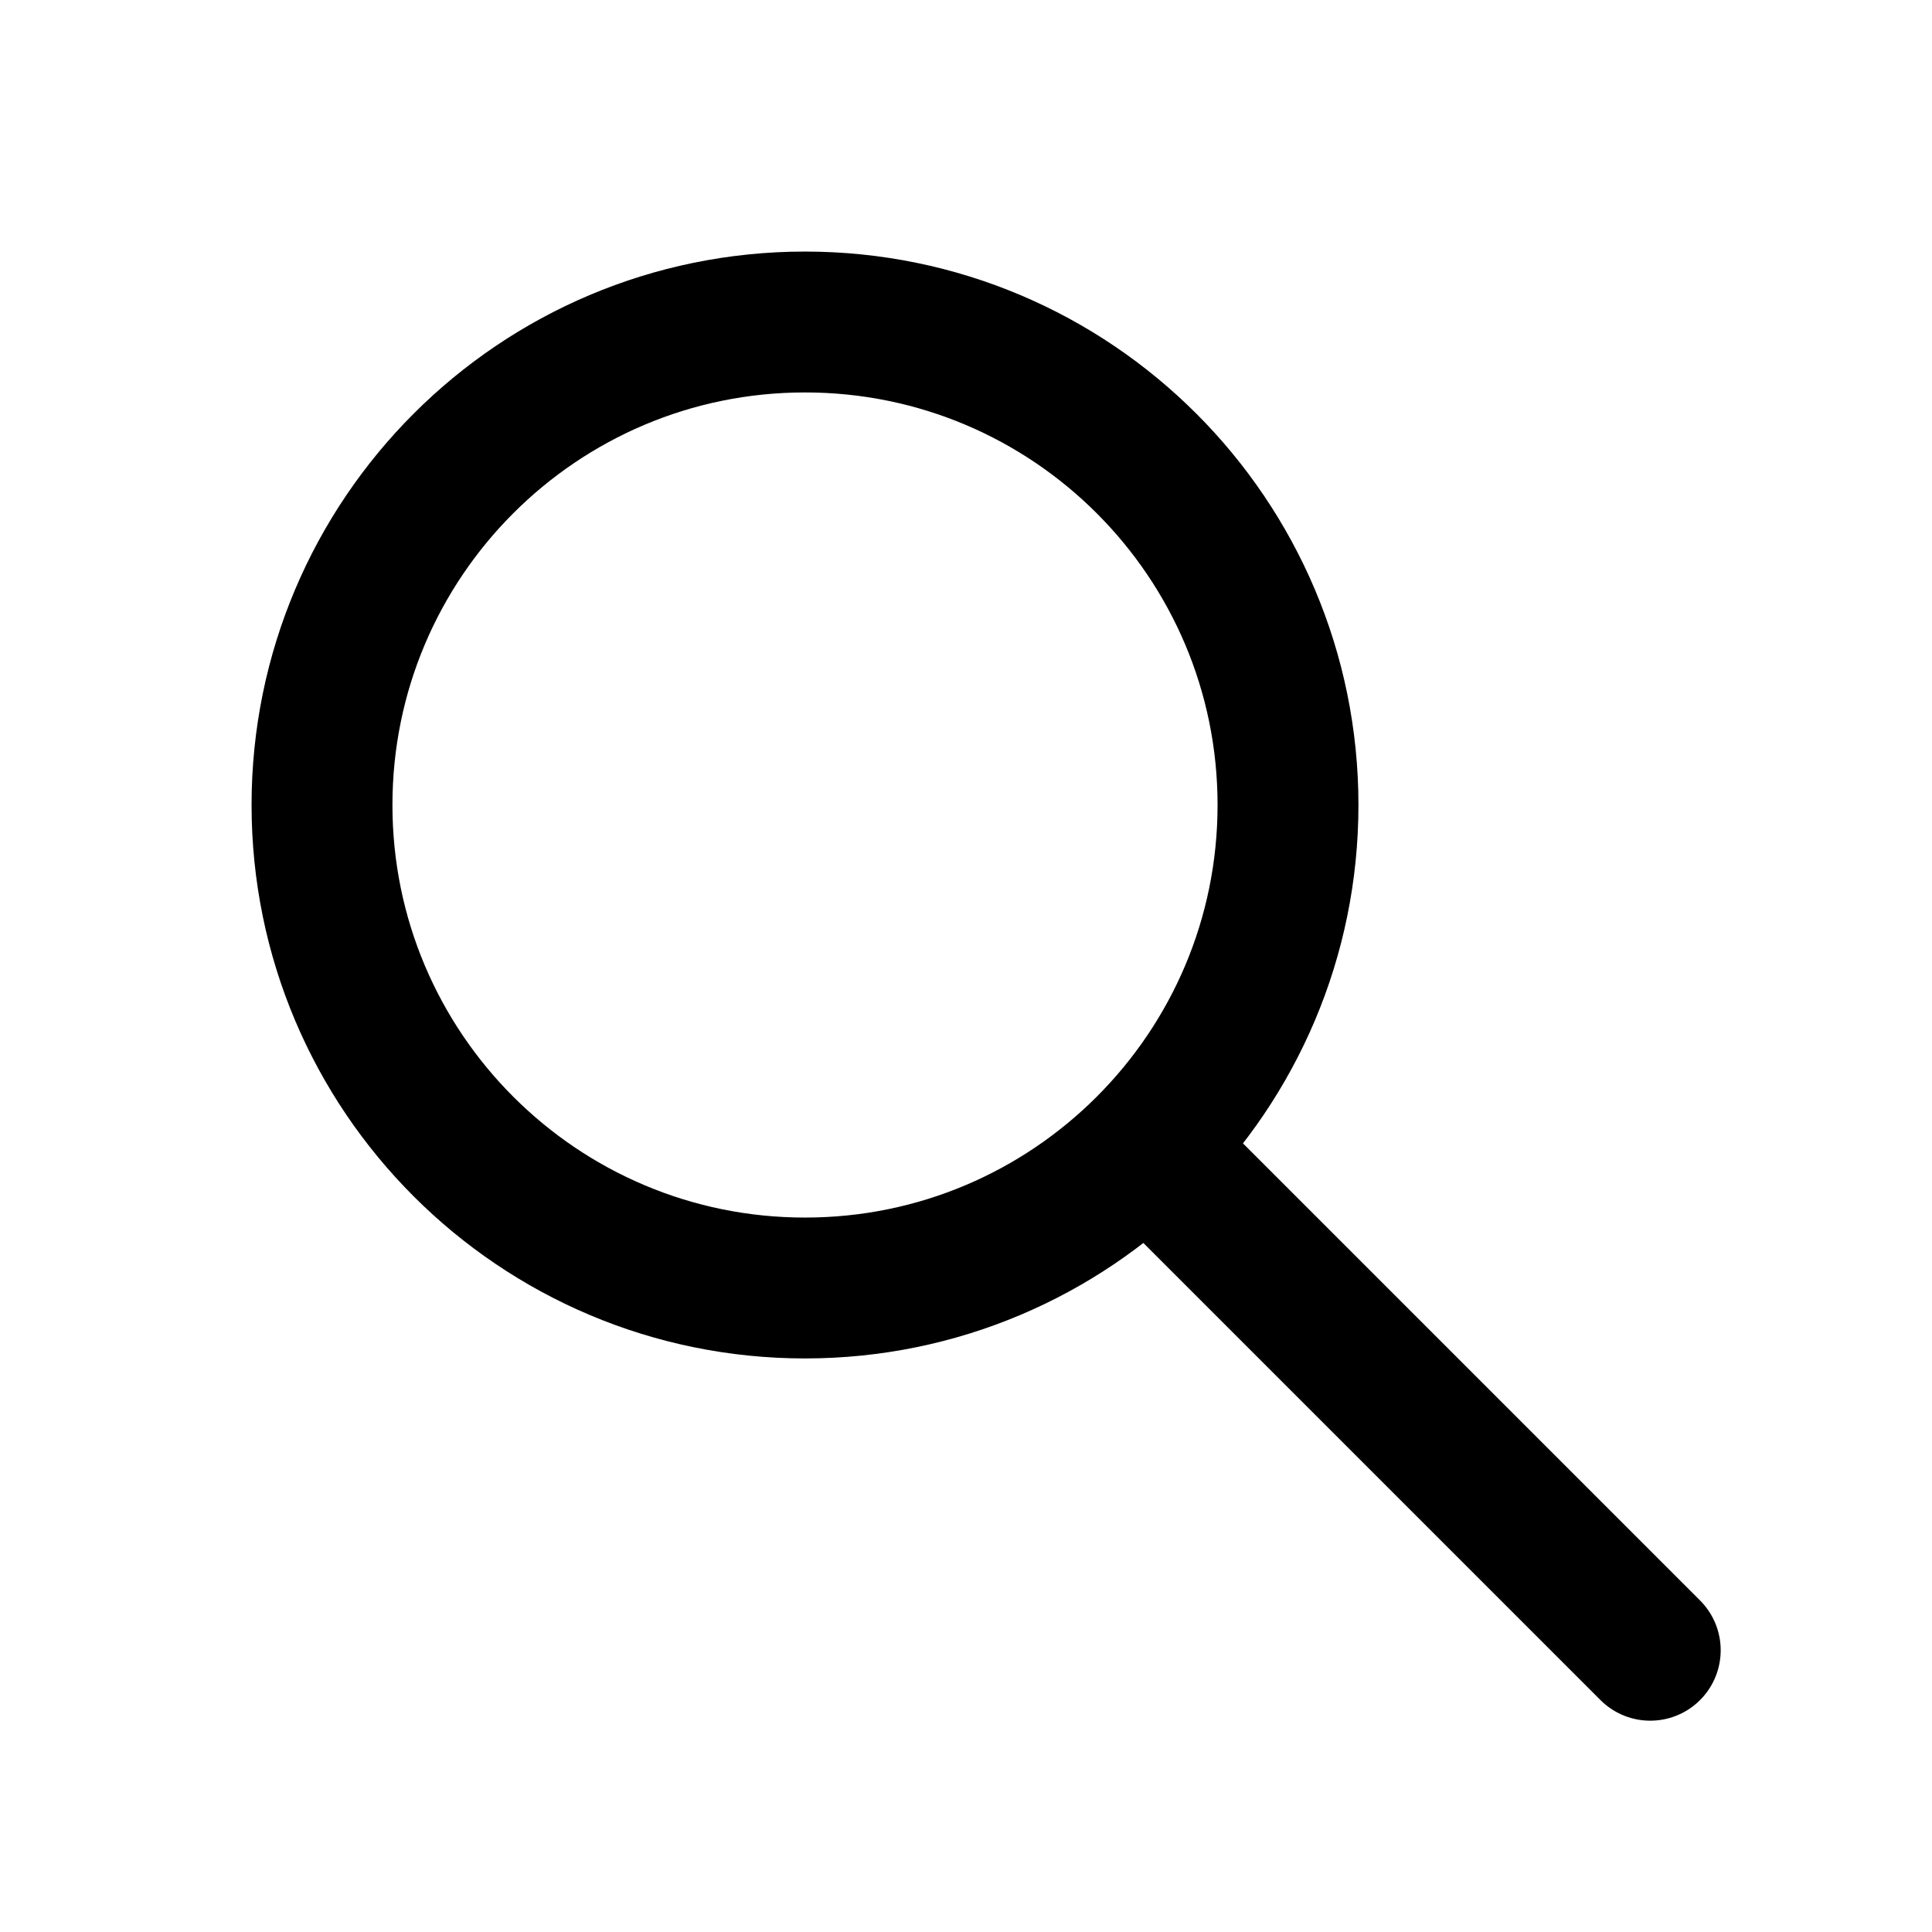
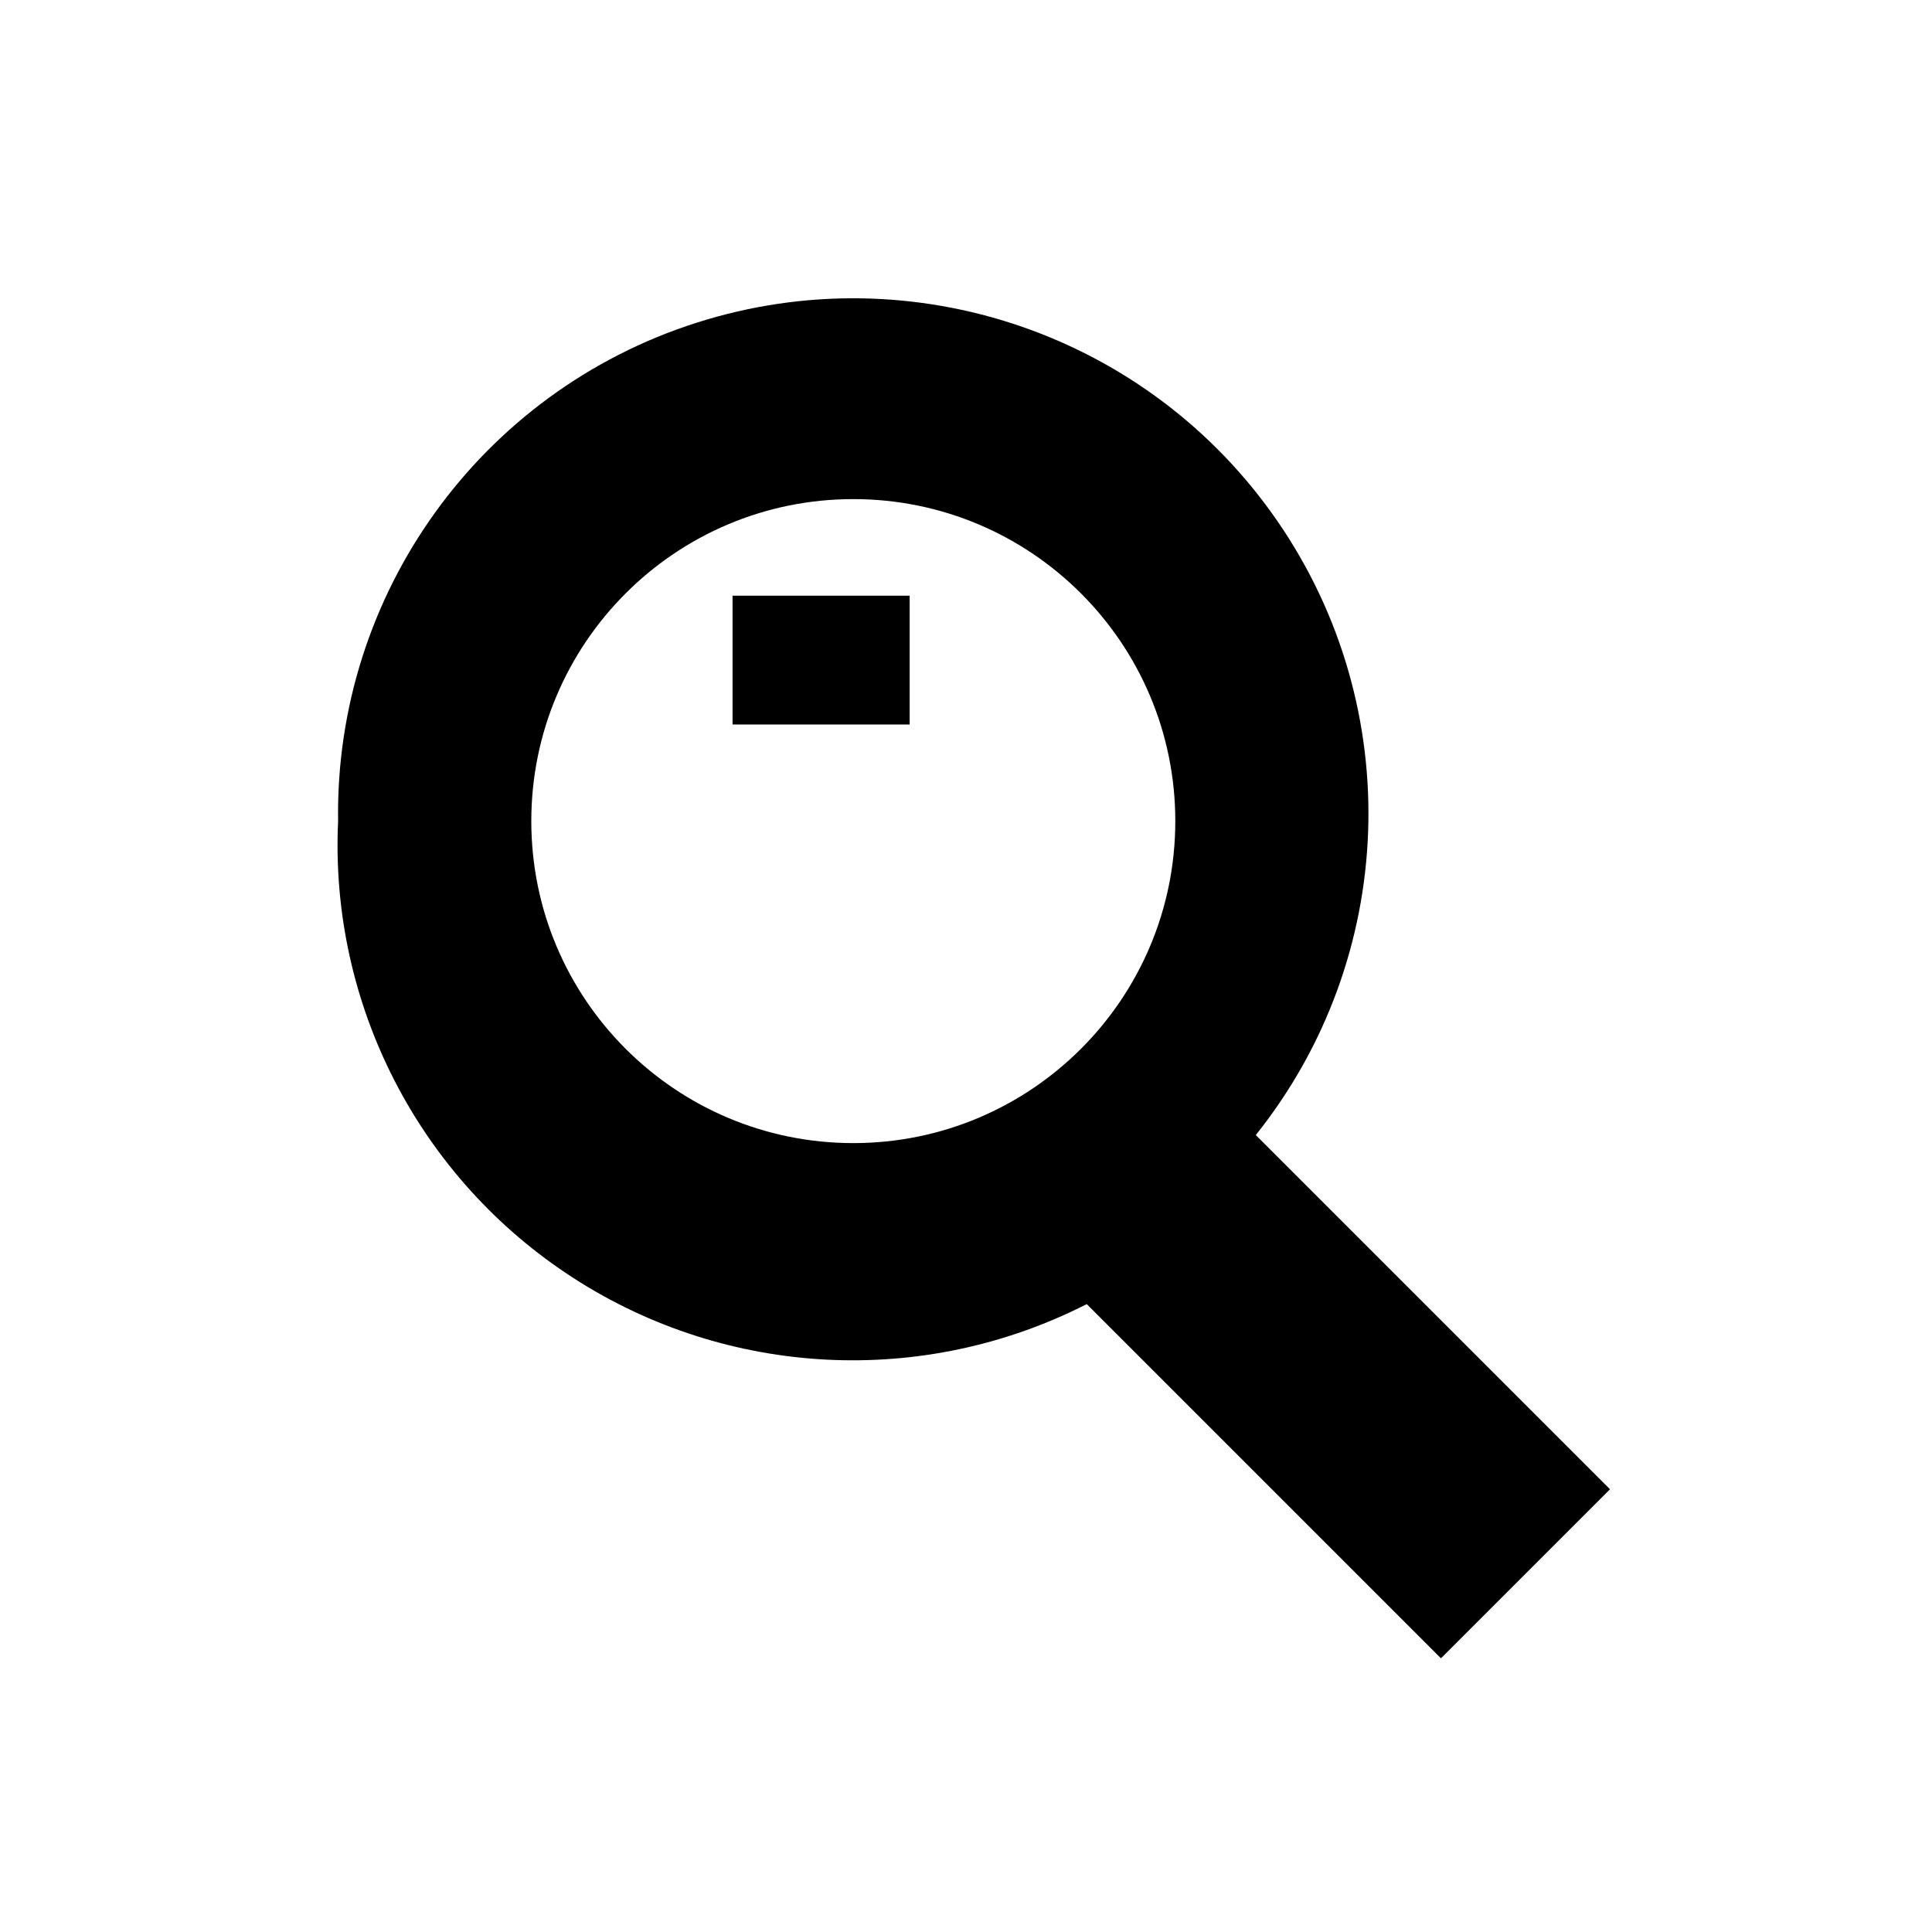
- <svg xmlns="http://www.w3.org/2000/svg" viewBox="0 0 24 24" fill="none" stroke="currentColor" stroke-width="1.75" stroke-linecap="round" stroke-linejoin="round">
-   <circle cx="10" cy="10" r="6" />
-   <path d="m14.5 14.5 6 6" />
+ <svg xmlns="http://www.w3.org/2000/svg" viewBox="0 0 24 24">
+   <path fill="currentColor" d="M4.2 10.2a6.4 6.4 0 1 1 11.4 3.9l4.4 4.4-2.1 2.1-4.4-4.4A6.4 6.4 0 0 1 4.2 10.2Zm2.4 0a4 4 0 1 0 8 0 4 4 0 0 0-8 0Z" />
+   <path fill="currentColor" d="M9.1 7.4h2.2v1.6H9.1z" />
</svg>
